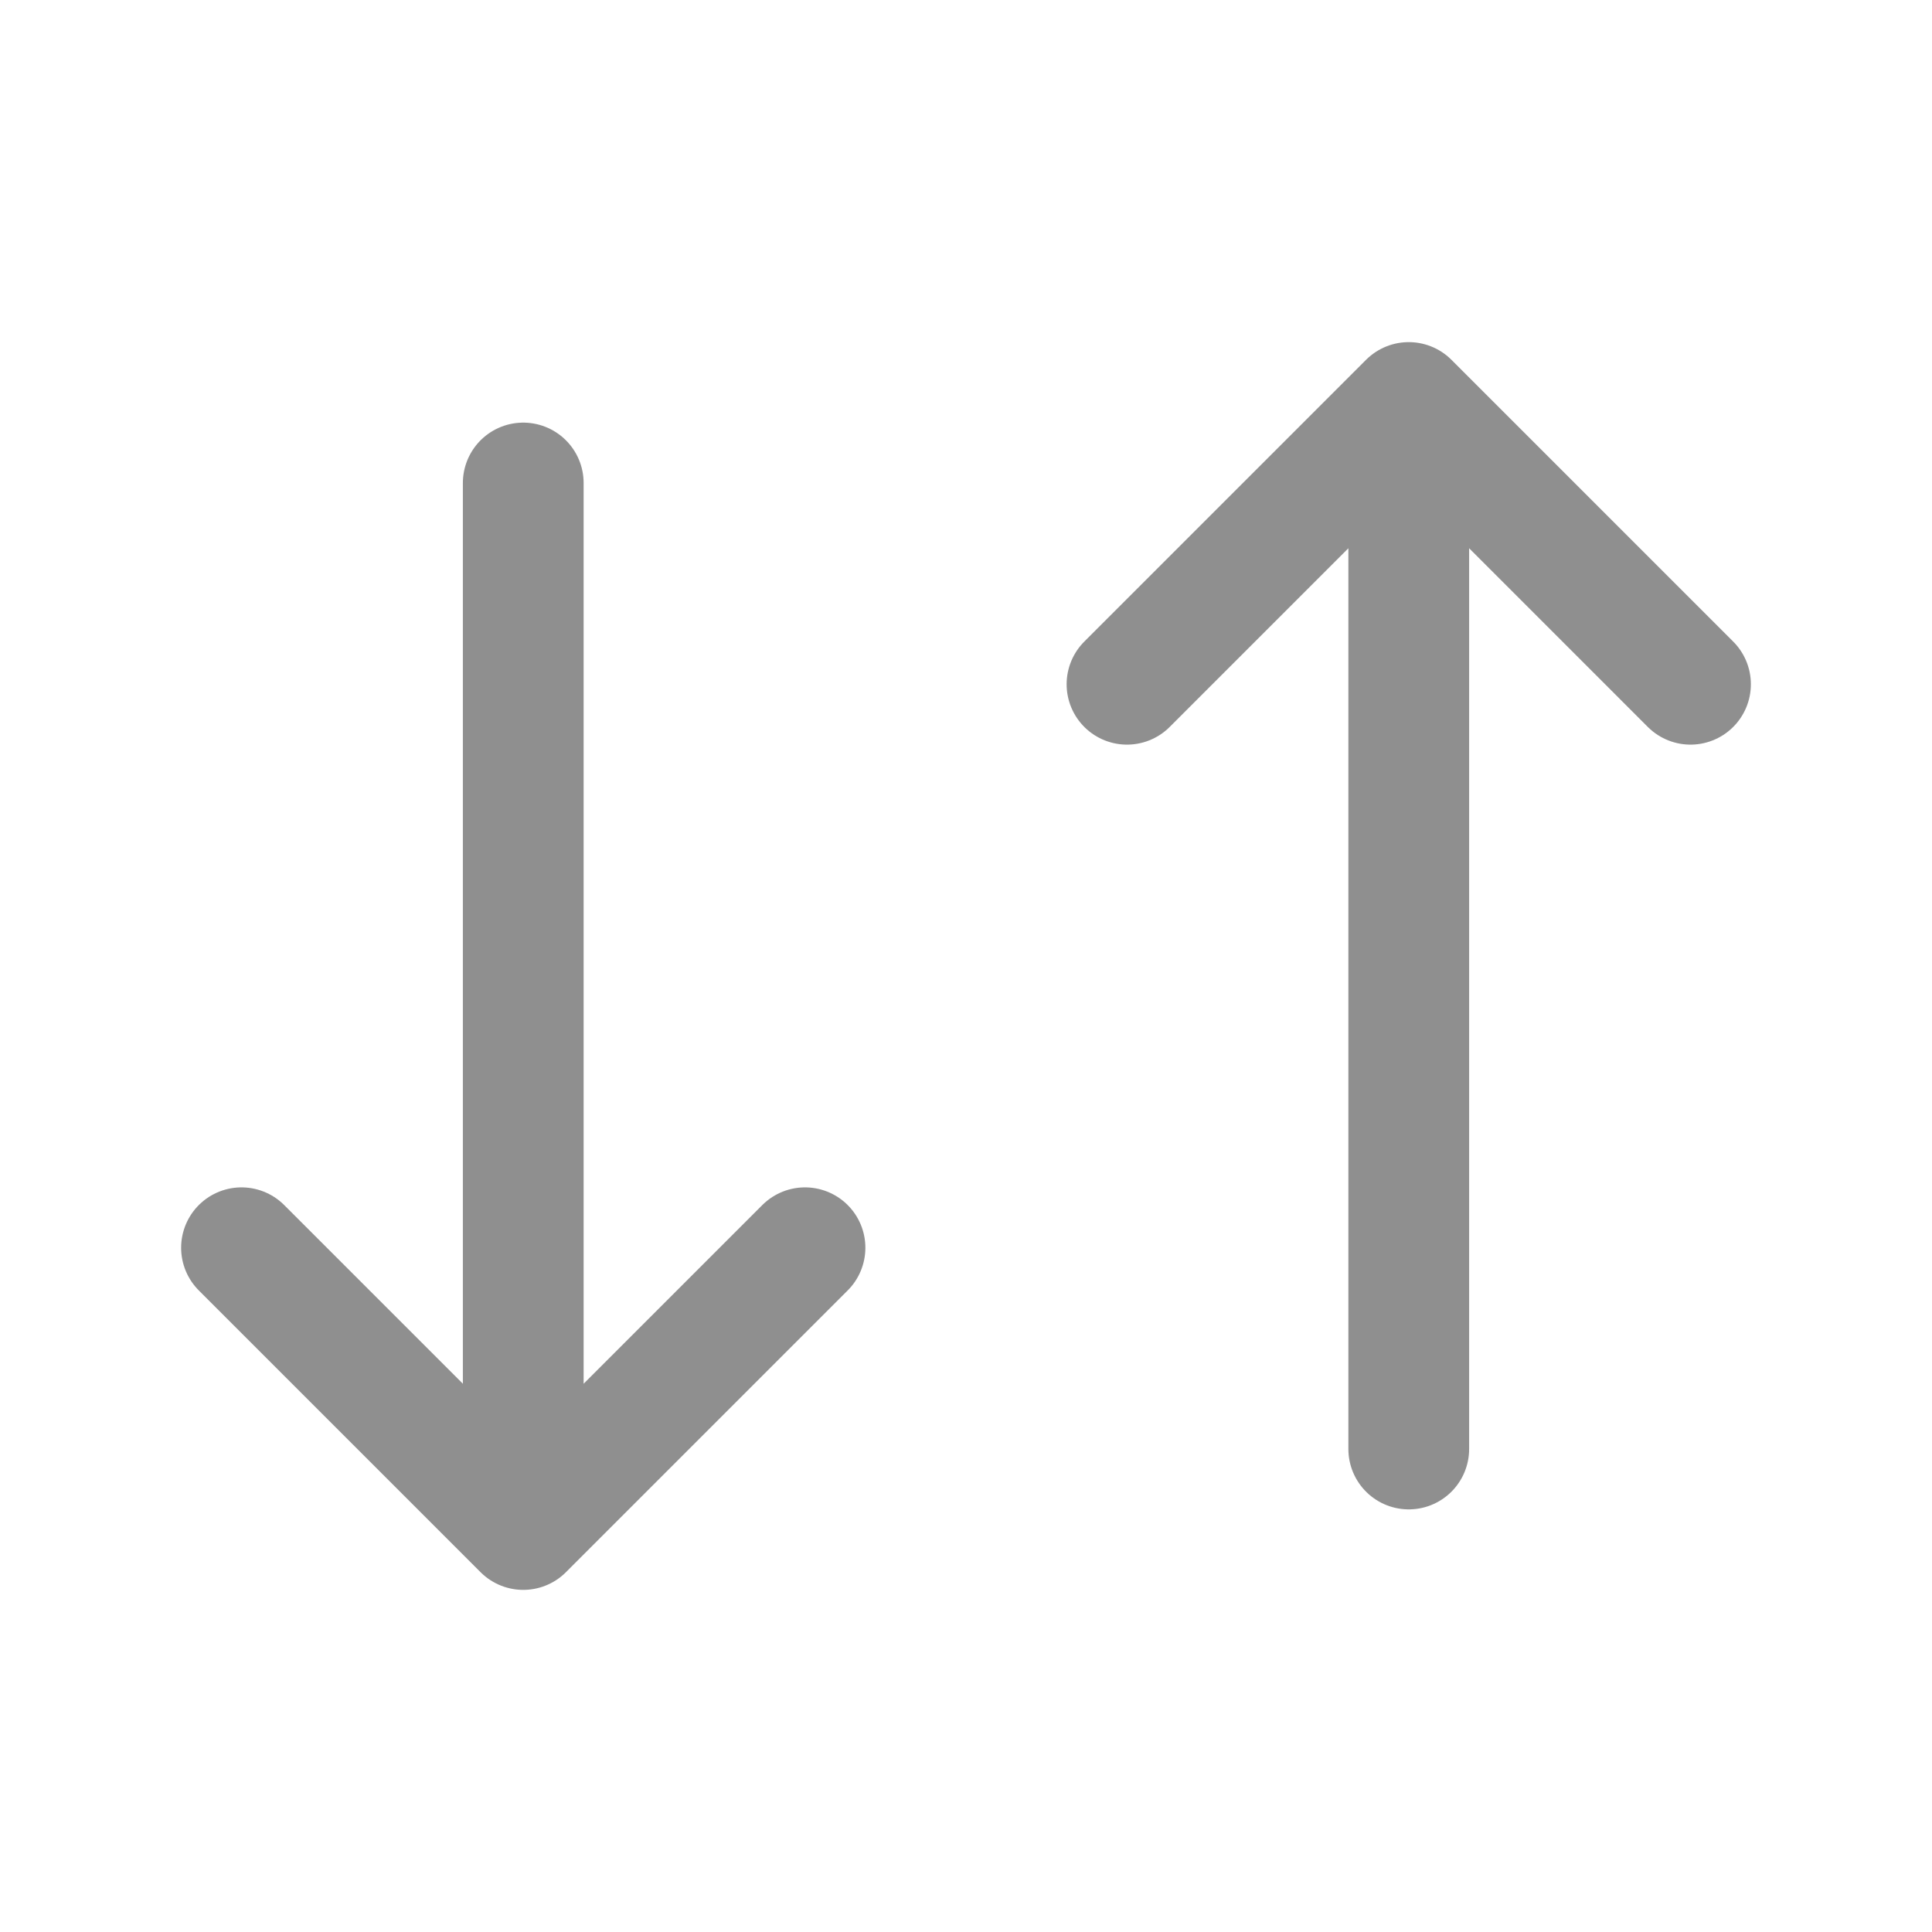
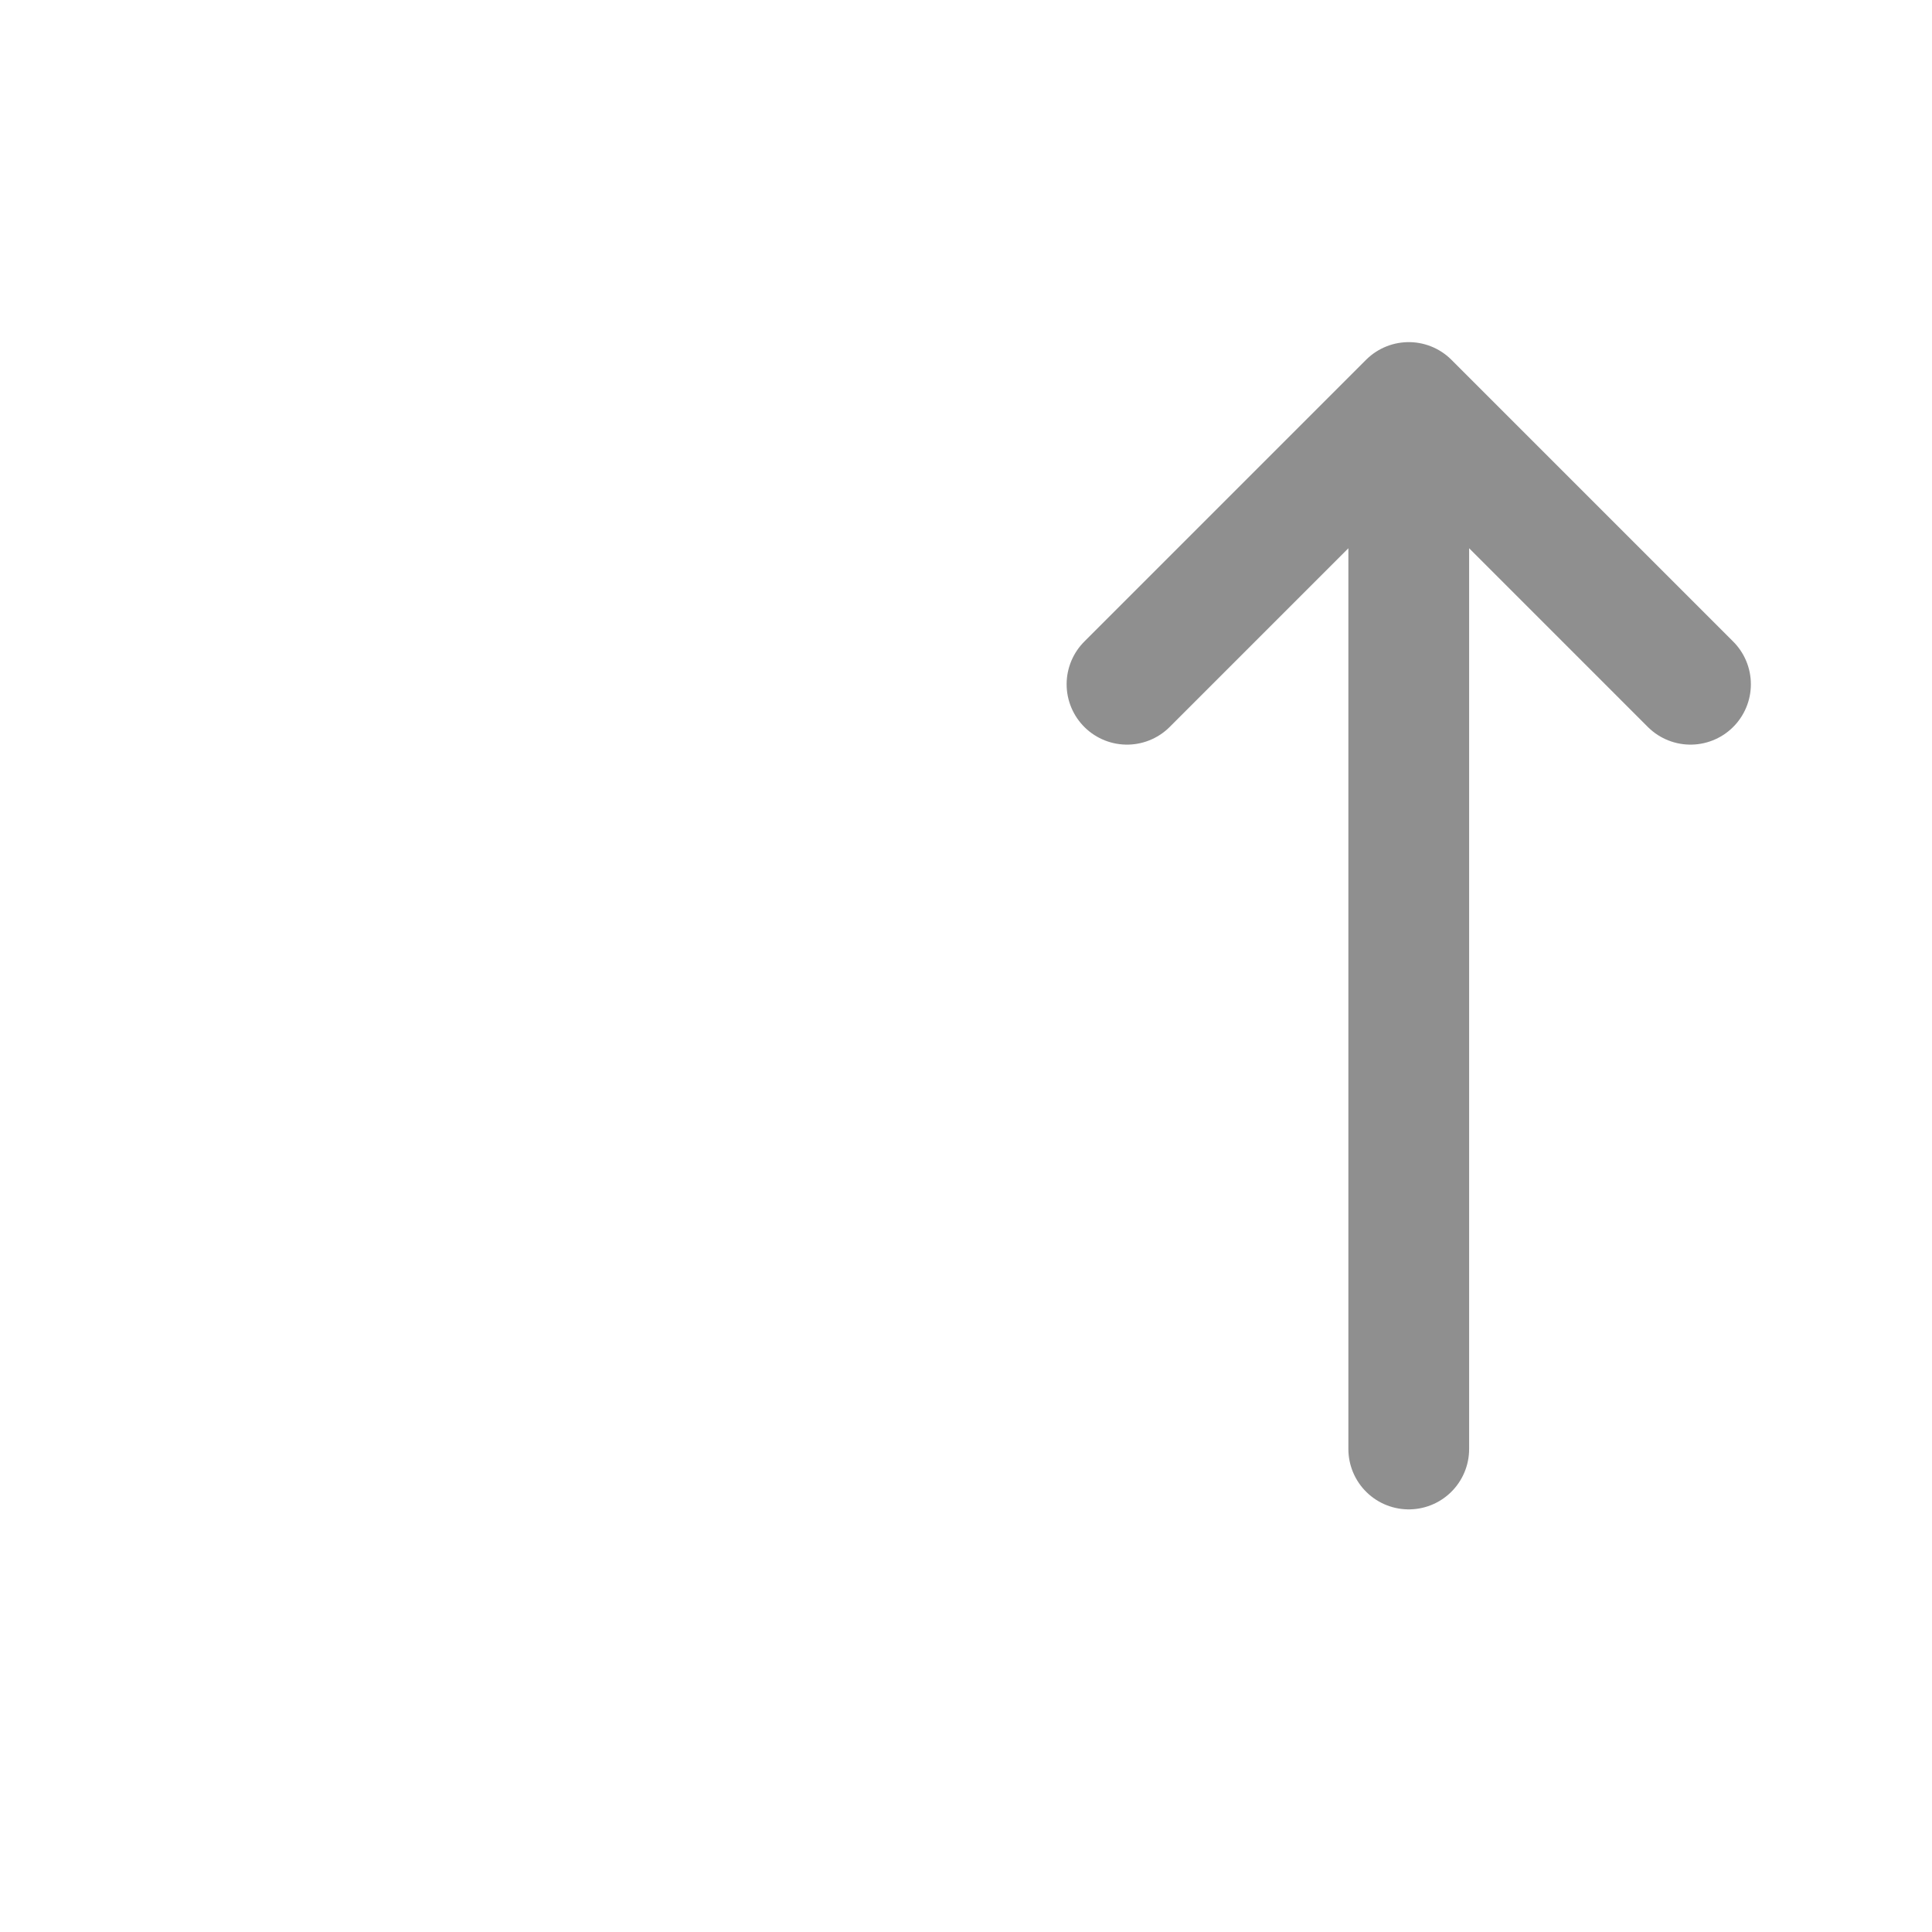
<svg xmlns="http://www.w3.org/2000/svg" width="24" height="24" viewBox="0 0 24 24" fill="none">
  <g transform="translate(-460 -416)">
    <path d="M477.5 434L477.5 421M474 424.5L477.5 421L481 424.5" stroke="#8F8F8F" stroke-width="1.5" stroke-linecap="round" stroke-linejoin="round" />
-     <path d="M466.5 422V435M470 431.5L466.5 435L463 431.5" stroke="#8F8F8F" stroke-width="1.5" stroke-linecap="round" stroke-linejoin="round" />
+     <path d="M466.5 422V435M470 431.5L466.5 435L463 431.5" stroke="none" stroke-width="1.5" stroke-linecap="round" stroke-linejoin="round" />
    <circle cx="484" cy="417" r="2" fill="none" />
  </g>
</svg>
